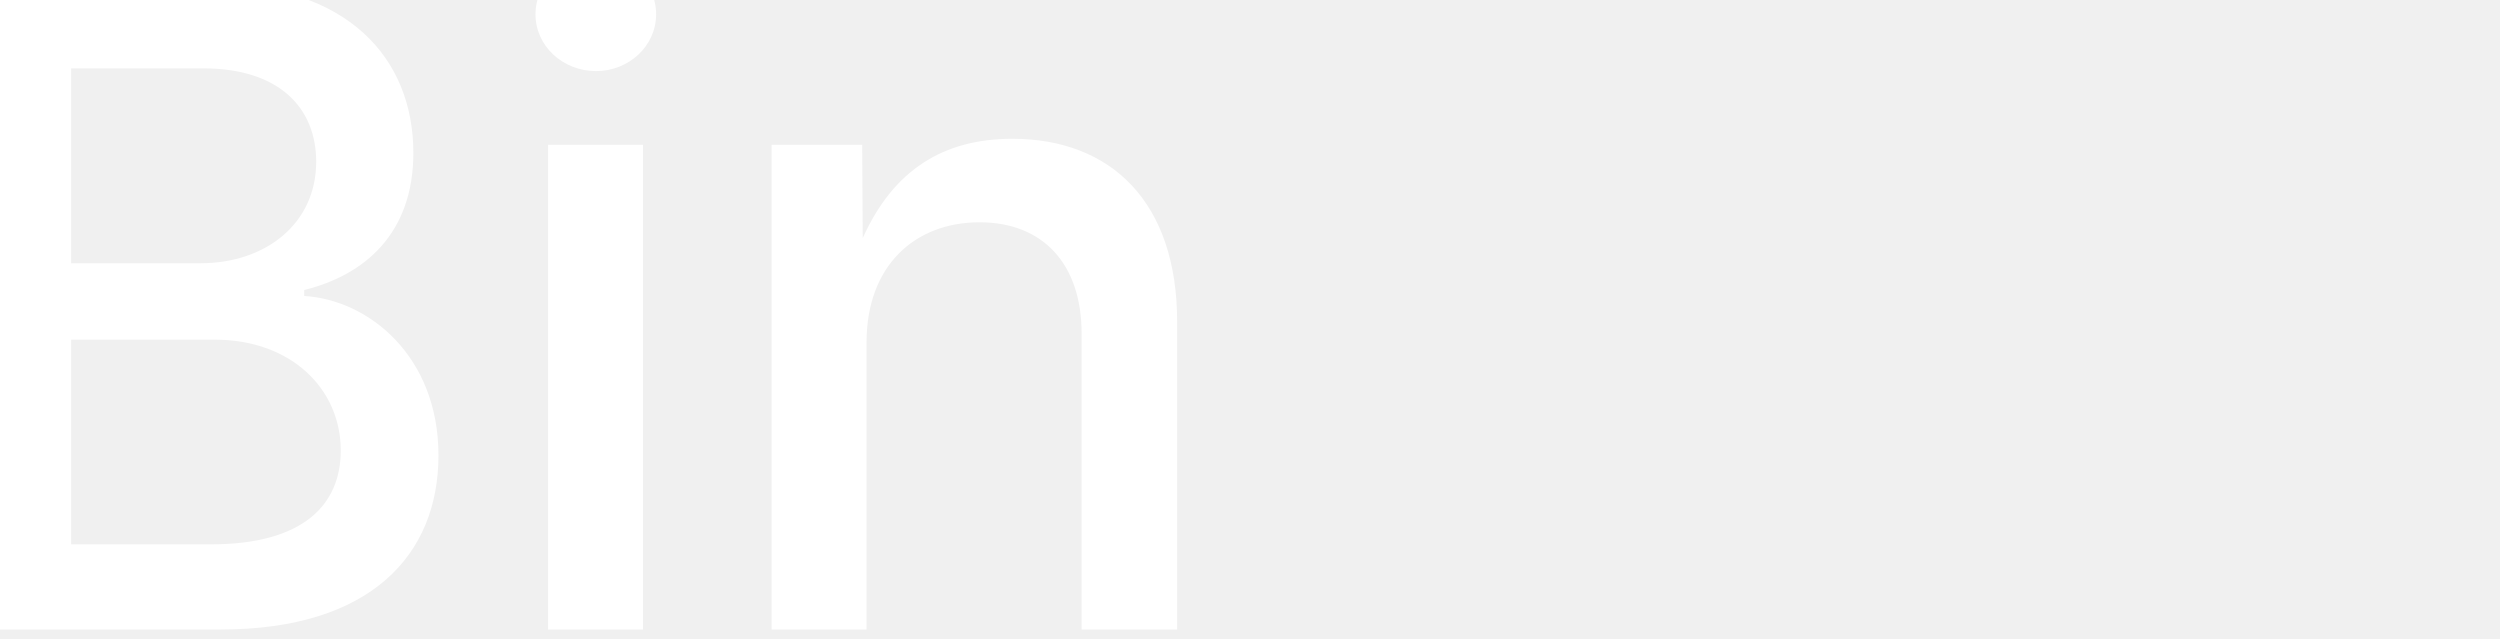
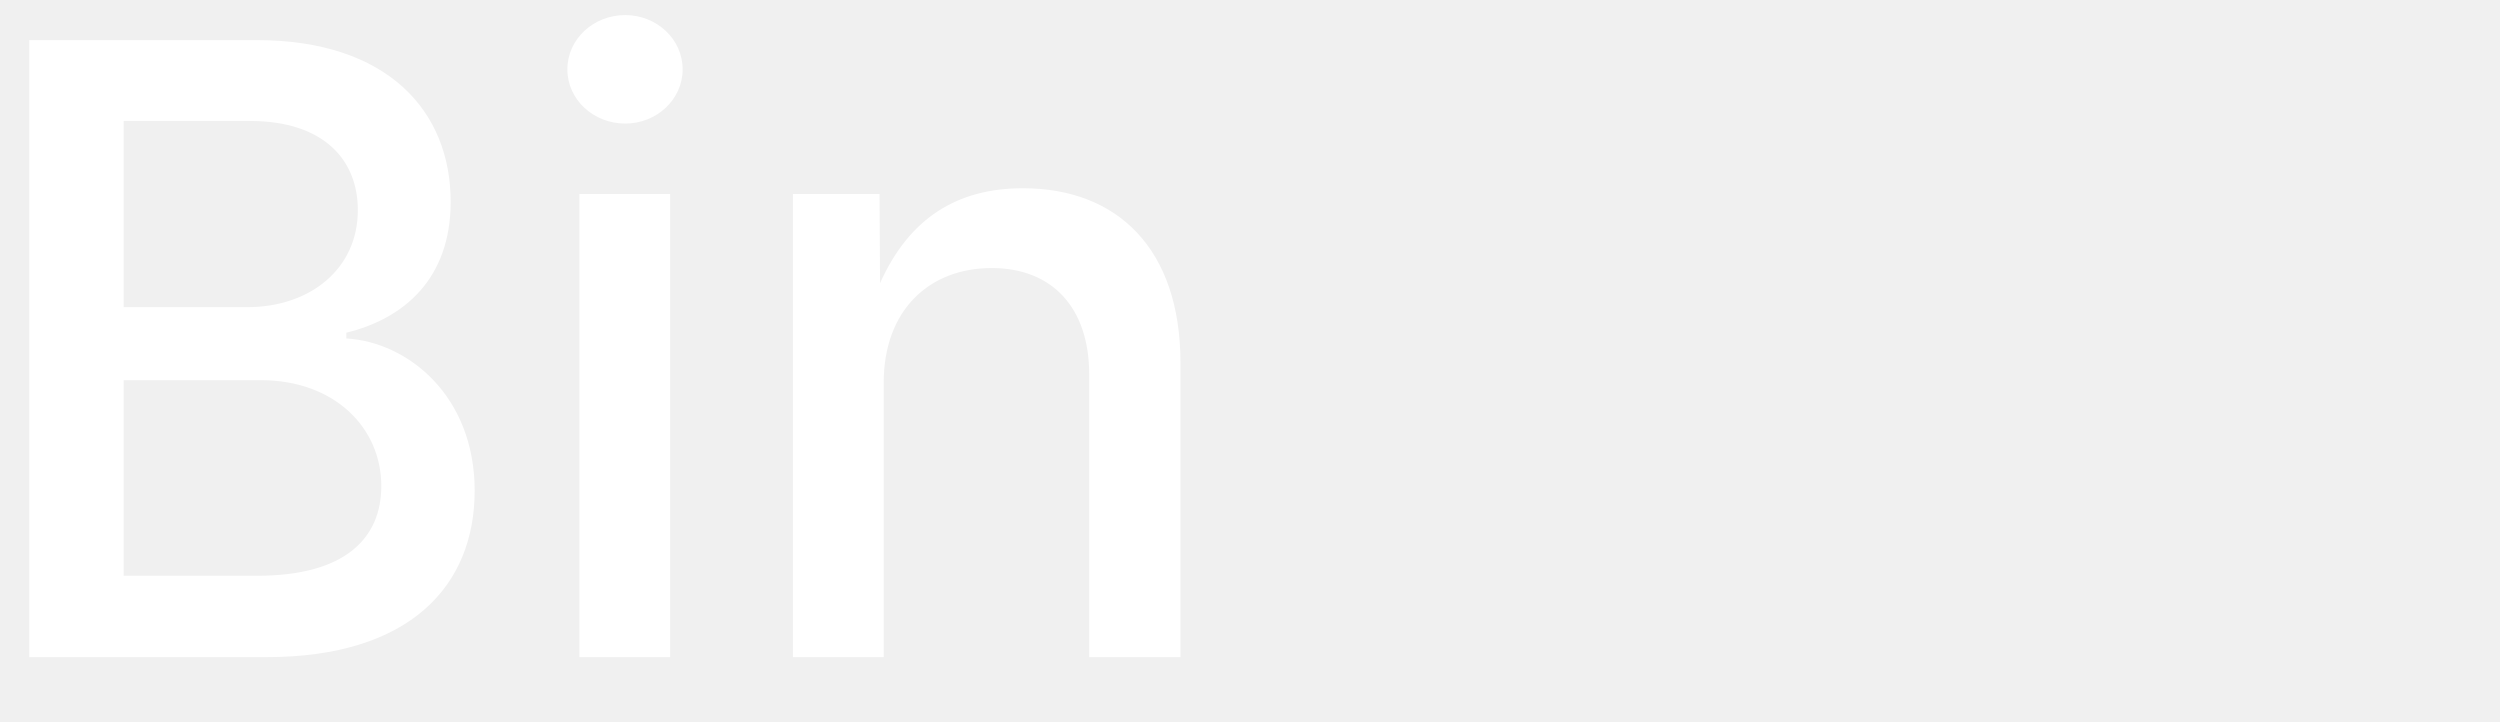
- <svg xmlns="http://www.w3.org/2000/svg" xmlns:xlink="http://www.w3.org/1999/xlink" width="107.342" height="27.403" viewBox="0 0 71.562 18.269" version="1.1" id="svg1" xml:space="preserve">
+ <svg xmlns="http://www.w3.org/2000/svg" xmlns:xlink="http://www.w3.org/1999/xlink" width="112.342" height="32.403" viewBox="0 0 74.895 21.602" version="1.1" id="svg1" xml:space="preserve">
  <defs id="defs1">
    <linearGradient id="swatch93">
      <stop style="stop-color:#212529;stop-opacity:1;" offset="0" id="stop93" />
    </linearGradient>
    <linearGradient id="swatch92">
      <stop style="stop-color:#000000;stop-opacity:1;" offset="0" id="stop92" />
    </linearGradient>
    <linearGradient id="swatch91">
      <stop style="stop-color:#000000;stop-opacity:1;" offset="0" id="stop91" />
    </linearGradient>
    <linearGradient id="swatch90">
      <stop style="stop-color:#000000;stop-opacity:1;" offset="0" id="stop90" />
    </linearGradient>
    <linearGradient id="swatch89">
      <stop style="stop-color:#000000;stop-opacity:1;" offset="0" id="stop89" />
    </linearGradient>
    <linearGradient id="swatch40">
      <stop style="stop-color:#0d1b2a;stop-opacity:1;" offset="0" id="stop40" />
    </linearGradient>
    <linearGradient id="swatch39">
      <stop style="stop-color:#02111b;stop-opacity:1;" offset="0" id="stop39" />
    </linearGradient>
    <linearGradient id="swatch38">
      <stop style="stop-color:#f9f9f9;stop-opacity:1;" offset="0" id="stop38" />
    </linearGradient>
    <linearGradient id="swatch25">
      <stop style="stop-color:#6c6f7d;stop-opacity:1;" offset="0" id="stop25" />
    </linearGradient>
    <linearGradient id="swatch22">
      <stop style="stop-color:#3f4045;stop-opacity:1;" offset="0" id="stop22" />
    </linearGradient>
    <linearGradient xlink:href="#swatch22" id="linearGradient93" x1="50" y1="24.134" x2="121.562" y2="24.134" gradientUnits="userSpaceOnUse" />
-     <linearGradient xlink:href="#swatch39" id="linearGradient35" gradientUnits="userSpaceOnUse" gradientTransform="translate(-45.25,-13.5)" x1="50" y1="24.134" x2="121.562" y2="24.134" />
+     <linearGradient xlink:href="#swatch39" id="linearGradient63" gradientUnits="userSpaceOnUse" gradientTransform="translate(-41.91666,-11)" x1="50" y1="24.134" x2="121.562" y2="24.134" />
  </defs>
-   <g id="layer1" transform="translate(-4.750001,-1.5)">
-     <text xml:space="preserve" style="font-style:normal;font-variant:normal;font-weight:500;font-stretch:normal;font-size:25.4px;font-family:'SF Pro Display';-inkscape-font-specification:'SF Pro Display, Medium';font-variant-ligatures:normal;font-variant-caps:normal;font-variant-numeric:normal;font-variant-east-asian:normal;text-align:center;text-anchor:middle;mix-blend-mode:normal;fill:#161617;fill-opacity:1;fill-rule:nonzero;stroke:url(#linearGradient35);stroke-width:0;stroke-linecap:round;stroke-linejoin:bevel;stroke-dasharray:none;paint-order:stroke markers fill" x="40.332" y="19.521" id="text1-5">
-       <tspan id="tspan1-6" style="font-style:normal;font-variant:normal;font-weight:500;font-stretch:normal;font-size:25.4px;font-family:'SF Pro Display';-inkscape-font-specification:'SF Pro Display, Medium';font-variant-ligatures:normal;font-variant-caps:normal;font-variant-numeric:normal;font-variant-east-asian:normal;text-align:center;text-anchor:middle;fill:#ffffff;fill-opacity:1;fill-rule:nonzero;stroke:url(#linearGradient35);stroke-width:0;stroke-linecap:round;stroke-linejoin:bevel;stroke-dasharray:none;paint-order:stroke markers fill" x="40.332" y="19.521">Net<tspan style="text-align:center;text-anchor:middle;fill:#ffffff;fill-opacity:1;fill-rule:nonzero;stroke:url(#linearGradient35);stroke-width:0;stroke-linecap:round;stroke-linejoin:bevel;stroke-dasharray:none;paint-order:stroke markers fill" id="tspan2-9">Bin</tspan>
+   <g id="layer1" transform="translate(-6.416669,-2.333334)">
+     <text xml:space="preserve" style="font-style:normal;font-variant:normal;font-weight:500;font-stretch:normal;font-size:25.4px;font-family:'SF Pro Display';-inkscape-font-specification:'SF Pro Display, Medium';font-variant-ligatures:normal;font-variant-caps:normal;font-variant-numeric:normal;font-variant-east-asian:normal;text-align:center;text-anchor:middle;mix-blend-mode:normal;fill:#161617;fill-opacity:1;fill-rule:nonzero;stroke:url(#linearGradient63);stroke-width:0;stroke-linecap:round;stroke-linejoin:bevel;stroke-dasharray:none;paint-order:stroke markers fill" x="43.666" y="22.021" id="text1-5">
+       <tspan id="tspan1-6" style="font-style:normal;font-variant:normal;font-weight:500;font-stretch:normal;font-size:25.4px;font-family:'SF Pro Display';-inkscape-font-specification:'SF Pro Display, Medium';font-variant-ligatures:normal;font-variant-caps:normal;font-variant-numeric:normal;font-variant-east-asian:normal;text-align:center;text-anchor:middle;fill:#ffffff;fill-opacity:1;fill-rule:nonzero;stroke:url(#linearGradient63);stroke-width:0;stroke-linecap:round;stroke-linejoin:bevel;stroke-dasharray:none;paint-order:stroke markers fill" x="43.666" y="22.021">Net<tspan style="text-align:center;text-anchor:middle;fill:#ffffff;fill-opacity:1;fill-rule:nonzero;stroke:url(#linearGradient63);stroke-width:0;stroke-linecap:round;stroke-linejoin:bevel;stroke-dasharray:none;paint-order:stroke markers fill" id="tspan2-9">Bin</tspan>
      </tspan>
    </text>
  </g>
</svg>
